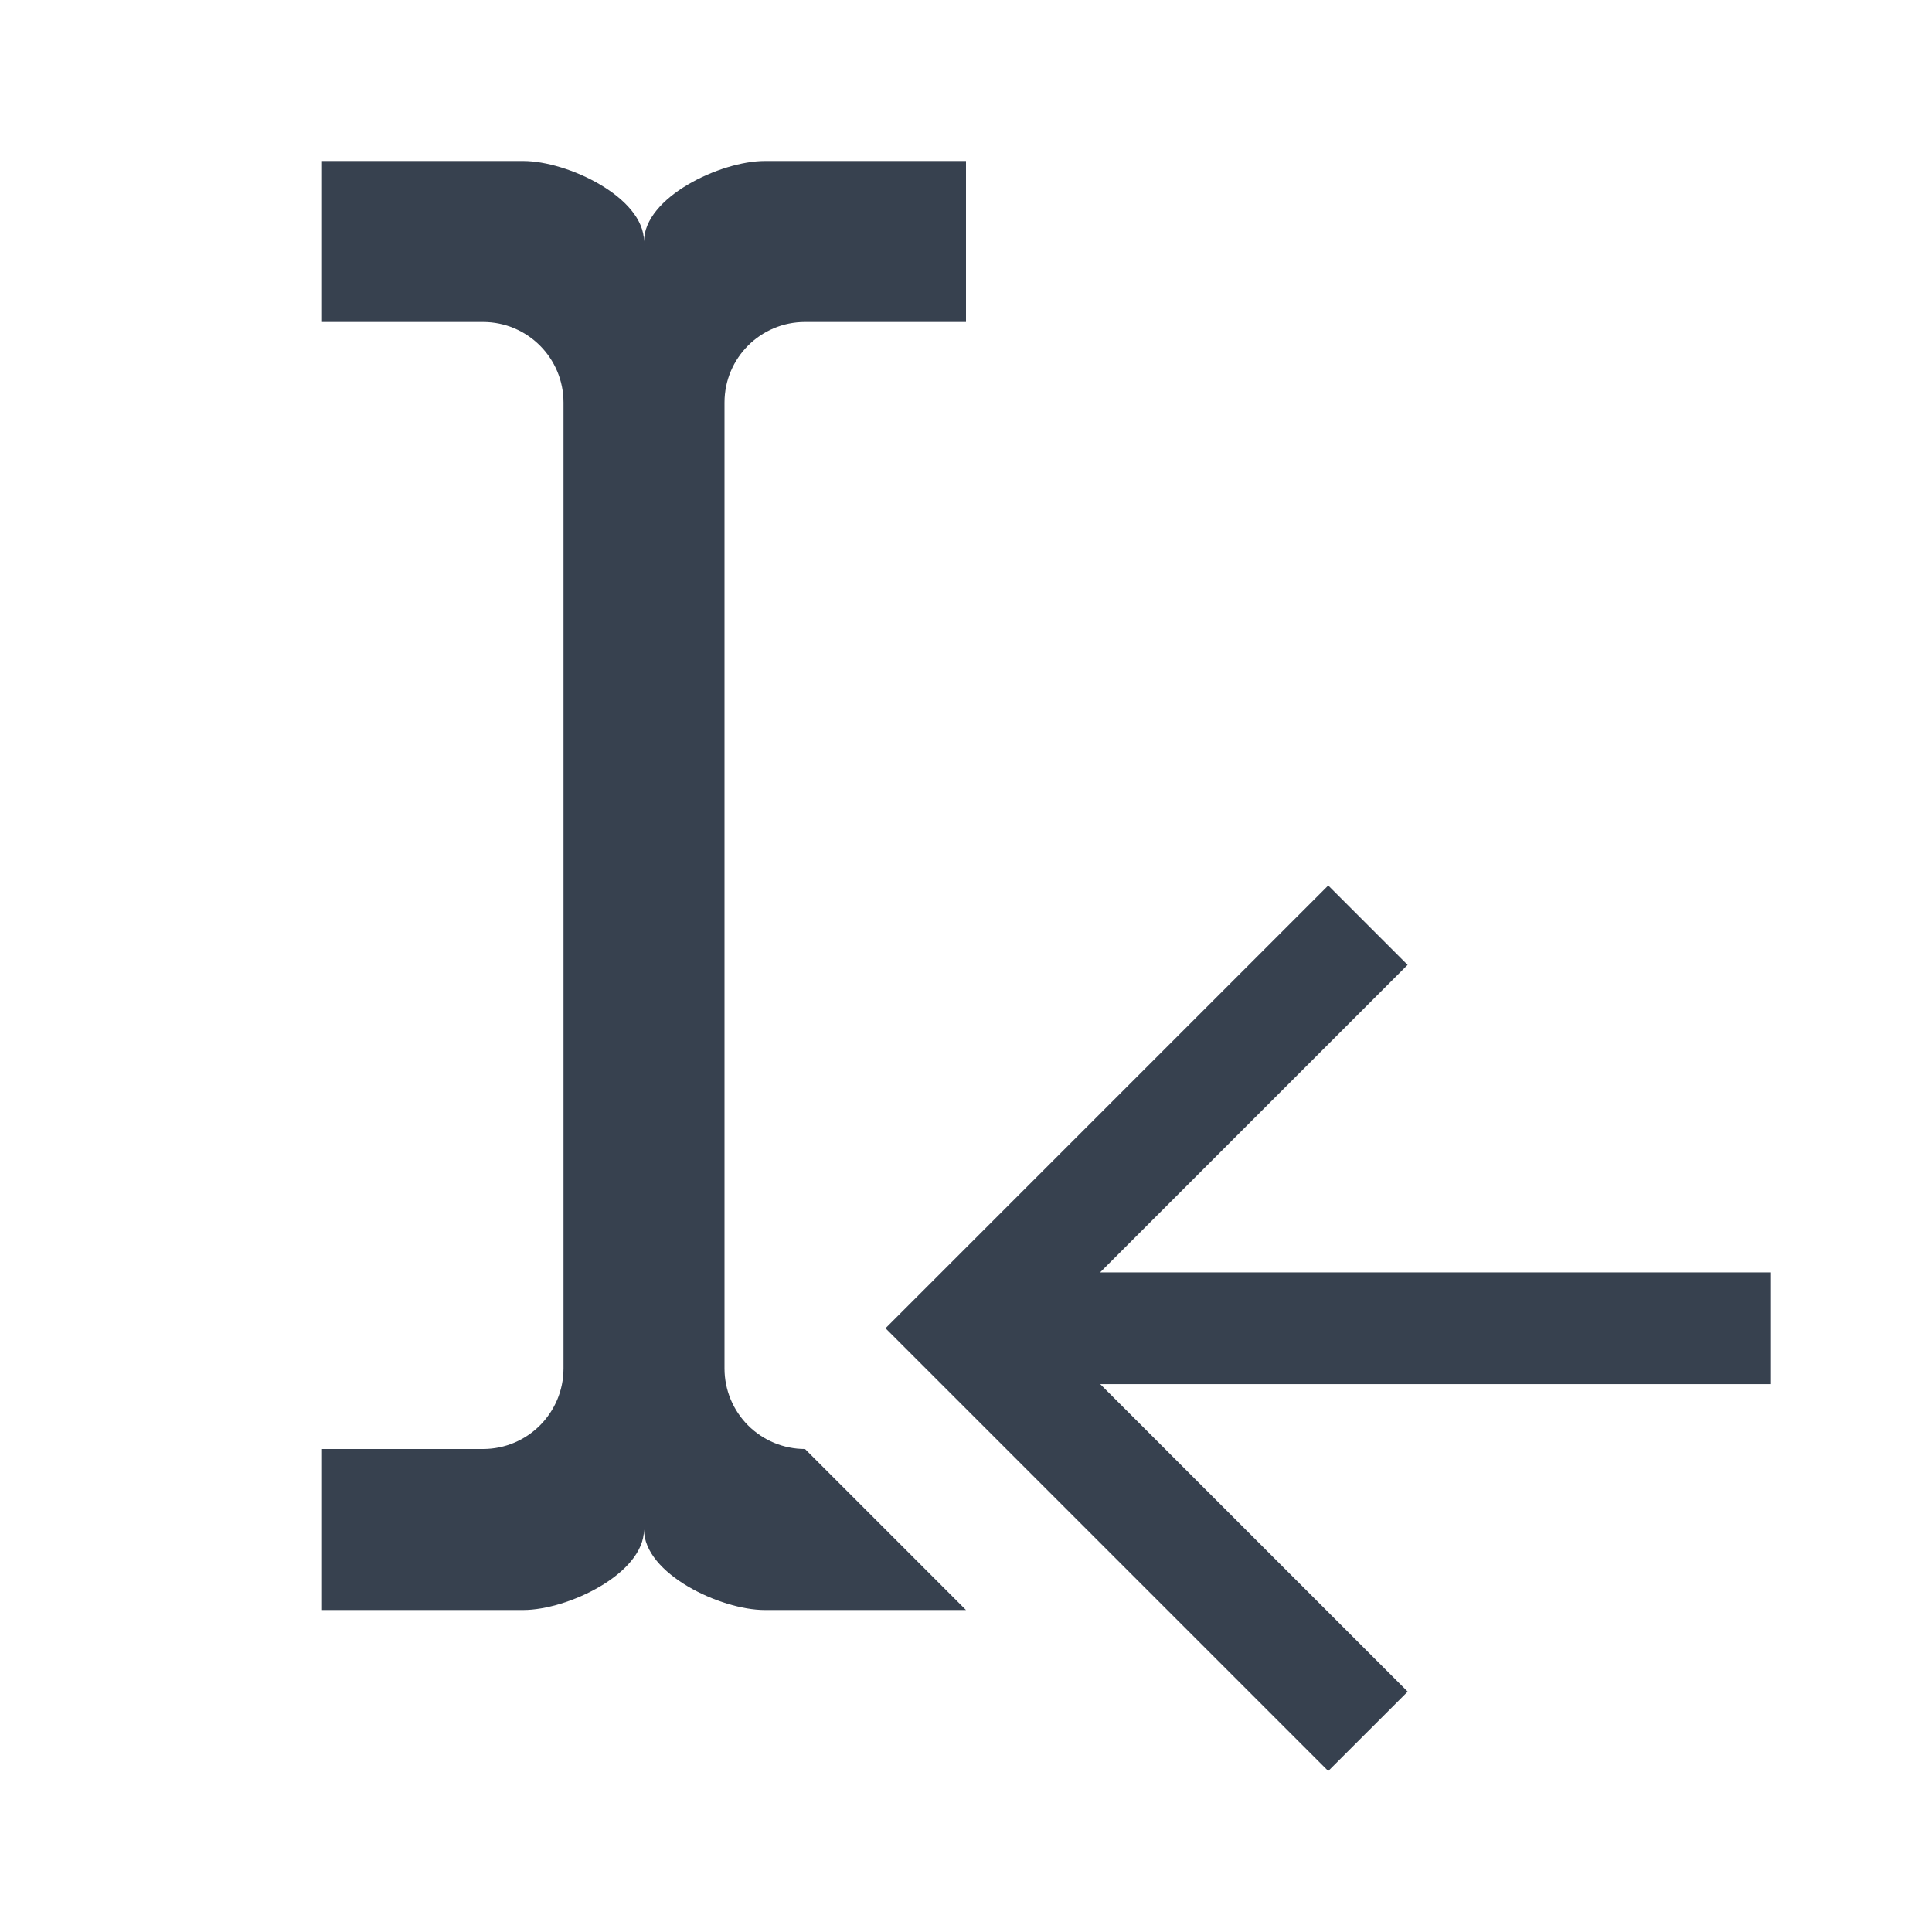
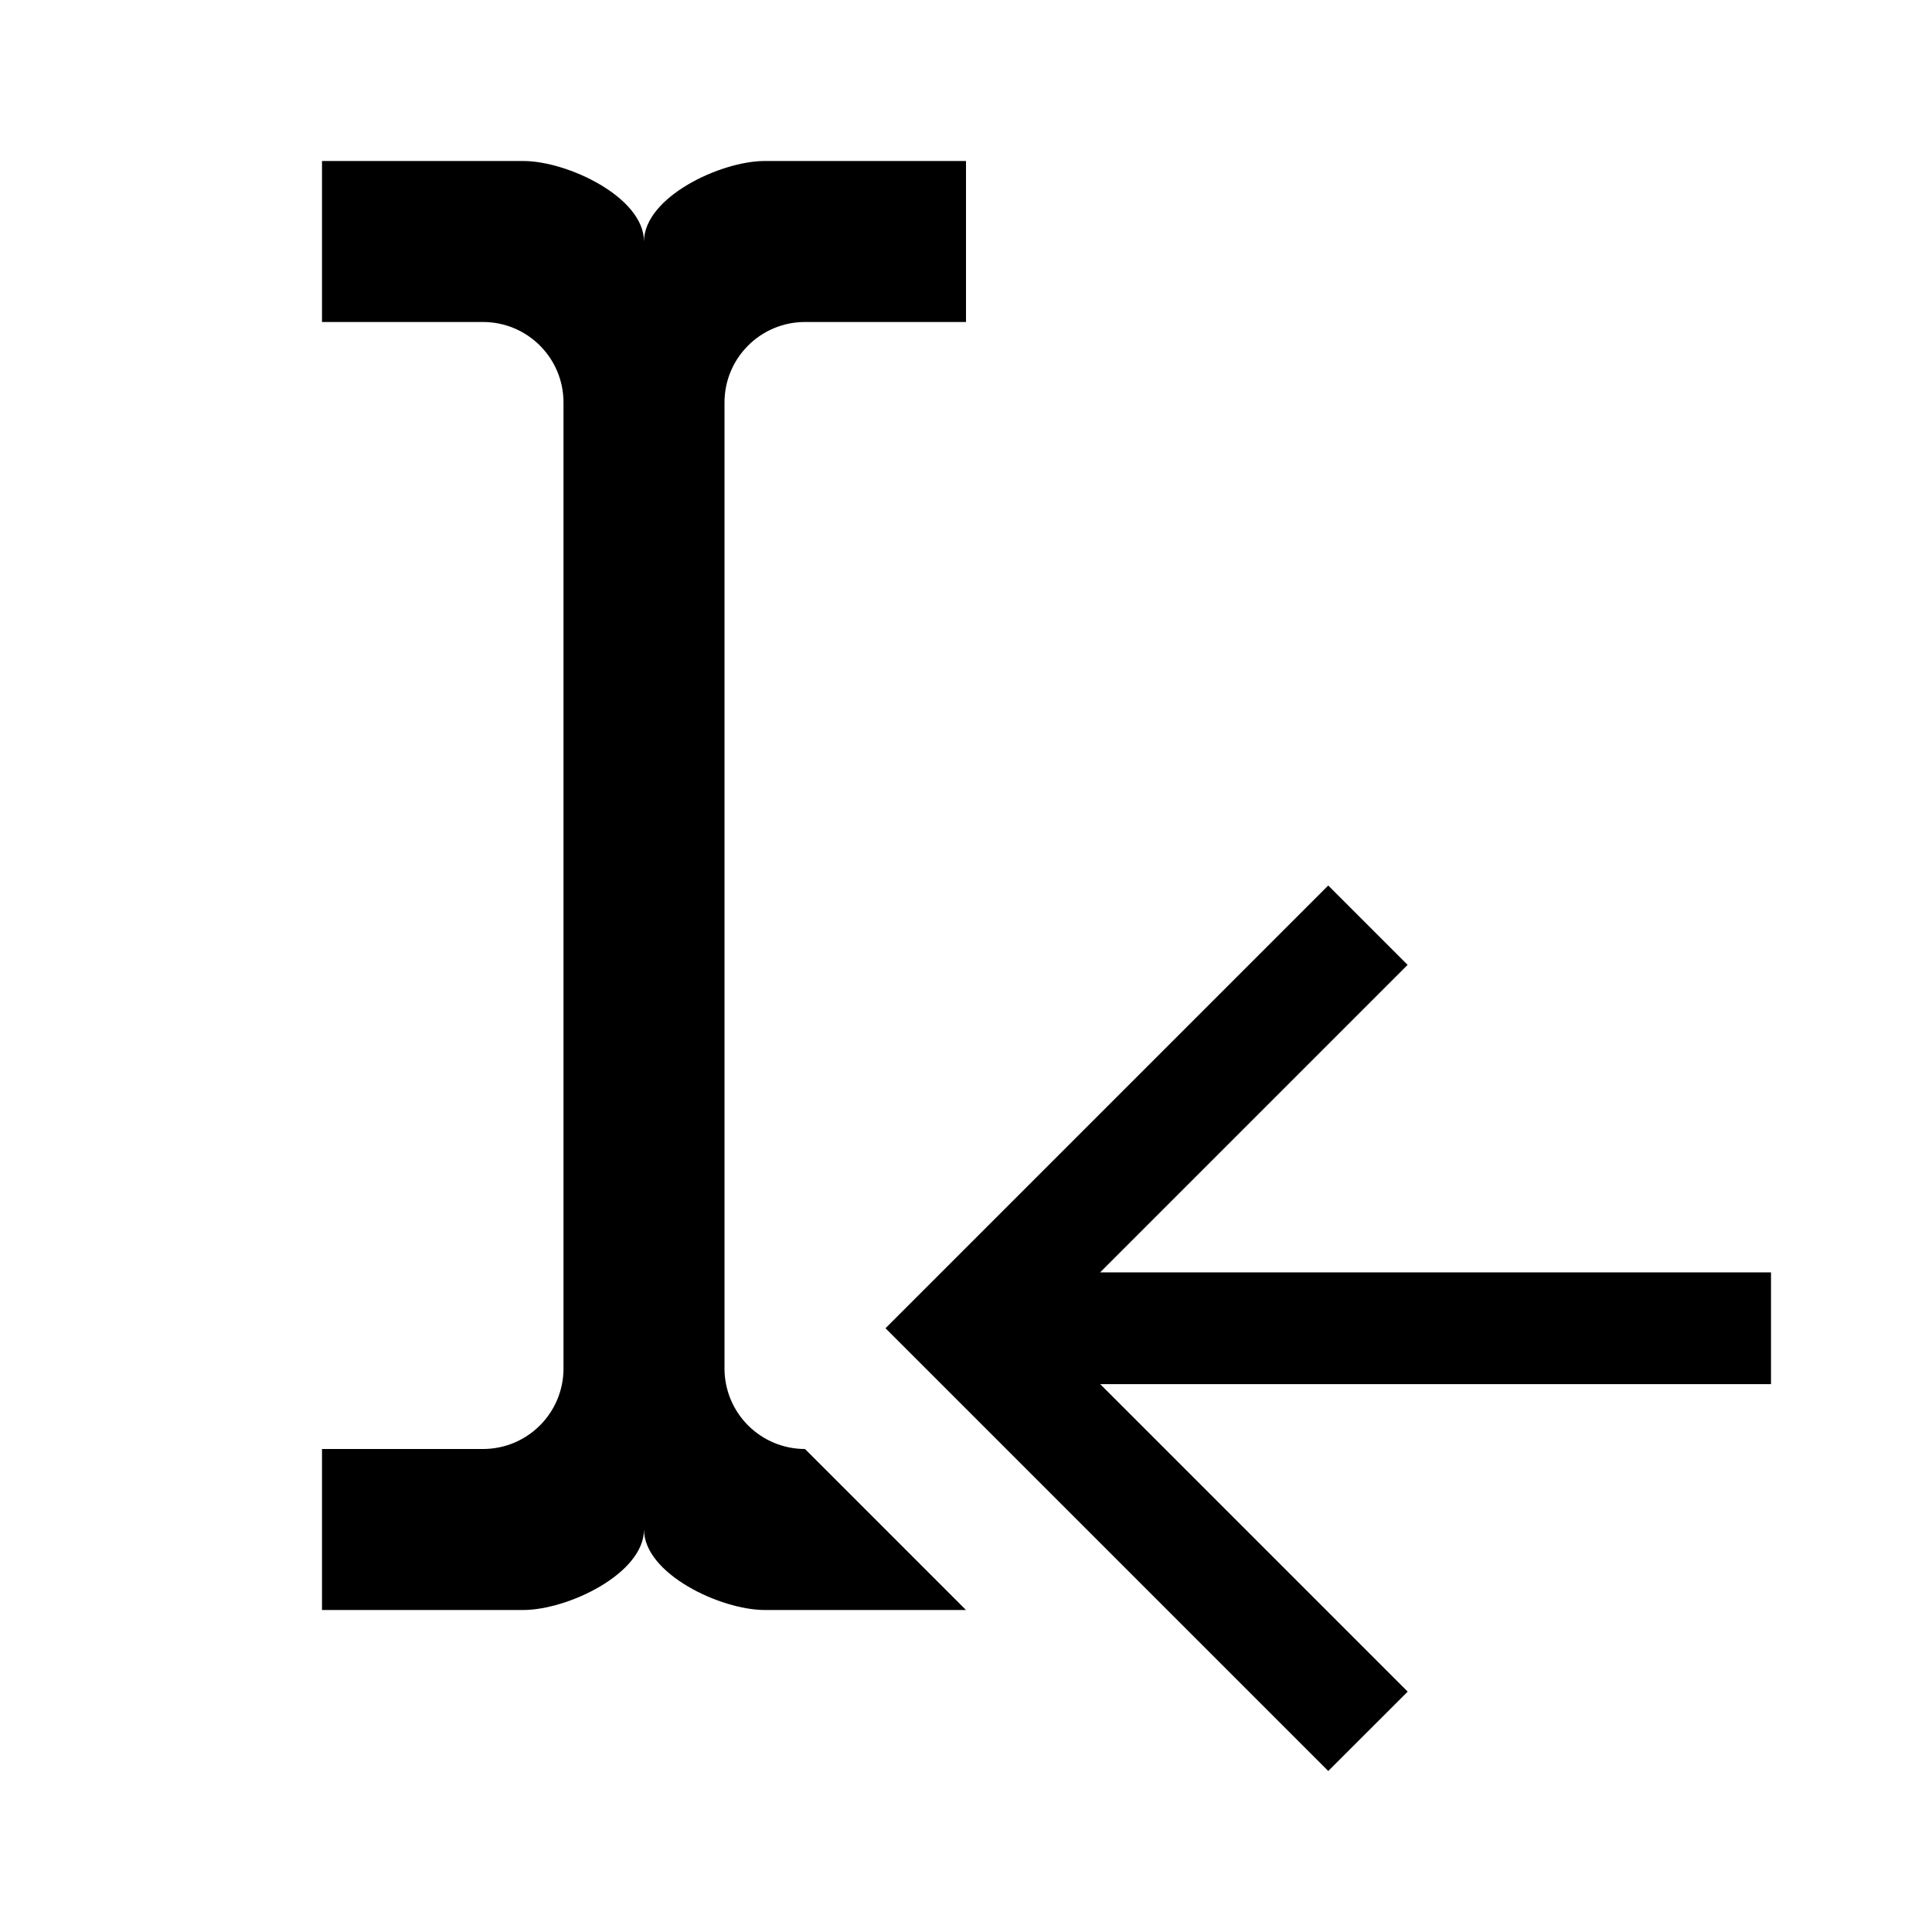
- <svg xmlns="http://www.w3.org/2000/svg" width="24" height="24" fill="none">
-   <path fill="#37414F" fill-rule="evenodd" d="M9.293 17.707A1 1 0 0 1 9 17V5a1 1 0 0 1 1-1h2V2H9.5C8.95 2 8 2.45 8 3c0-.55-.95-1-1.5-1H4v2h2a1 1 0 0 1 1 1v12a1 1 0 0 1-1 1H4v2h2.5c.55 0 1.5-.45 1.5-1 0 .55.95 1 1.5 1H12l-2-2a1 1 0 0 1-.707-.293Z" clip-rule="evenodd" />
-   <path fill="#37414F" d="M22 15.806v1.388h-8.333l3.82 3.82L16.5 22 11 16.5l5.5-5.5.986.986-3.82 3.82H22Z" />
+ <svg xmlns="http://www.w3.org/2000/svg" width="24" height="24">
+   <path fill-rule="evenodd" d="M9.293 17.707A1 1 0 0 1 9 17V5a1 1 0 0 1 1-1h2V2H9.5C8.95 2 8 2.45 8 3c0-.55-.95-1-1.5-1H4v2h2a1 1 0 0 1 1 1v12a1 1 0 0 1-1 1H4v2h2.5c.55 0 1.5-.45 1.5-1 0 .55.95 1 1.5 1H12l-2-2a1 1 0 0 1-.707-.293" clip-rule="evenodd" class="ICON_1" />
+   <path d="M22 15.806v1.388h-8.333l3.82 3.82L16.5 22 11 16.5l5.5-5.5.986.986-3.82 3.82z" class="ICON_1" />
</svg>
